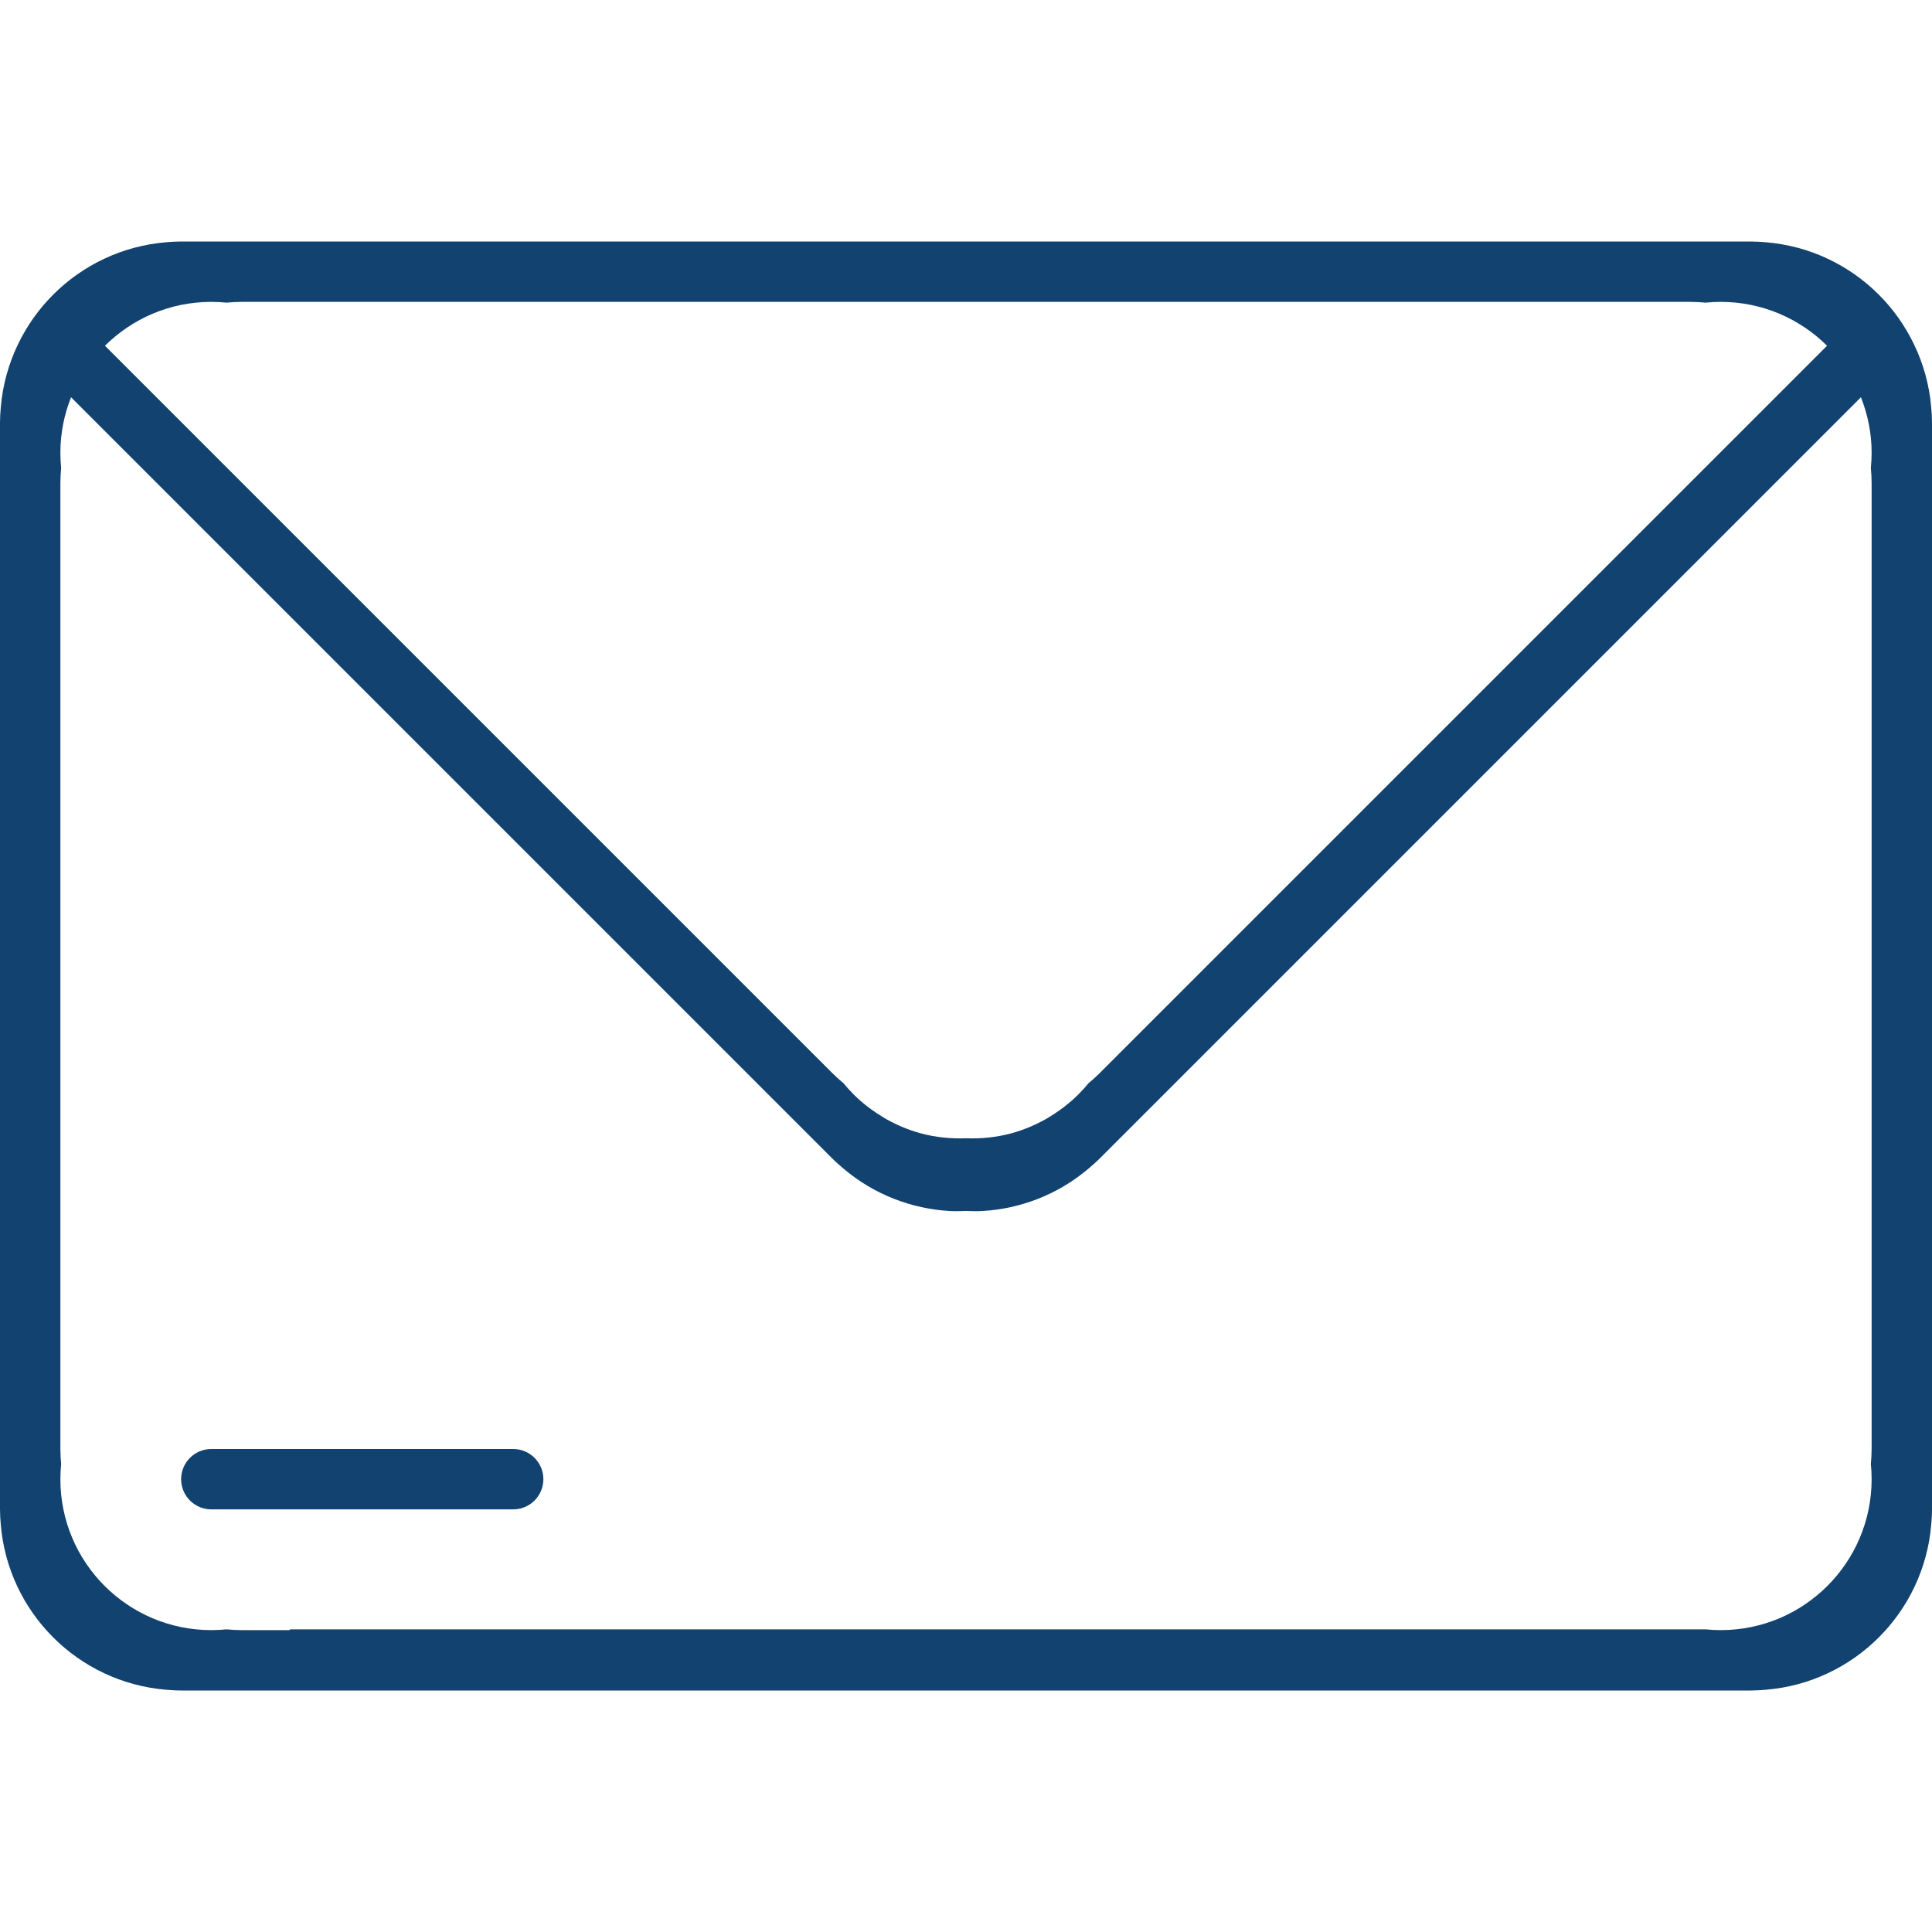
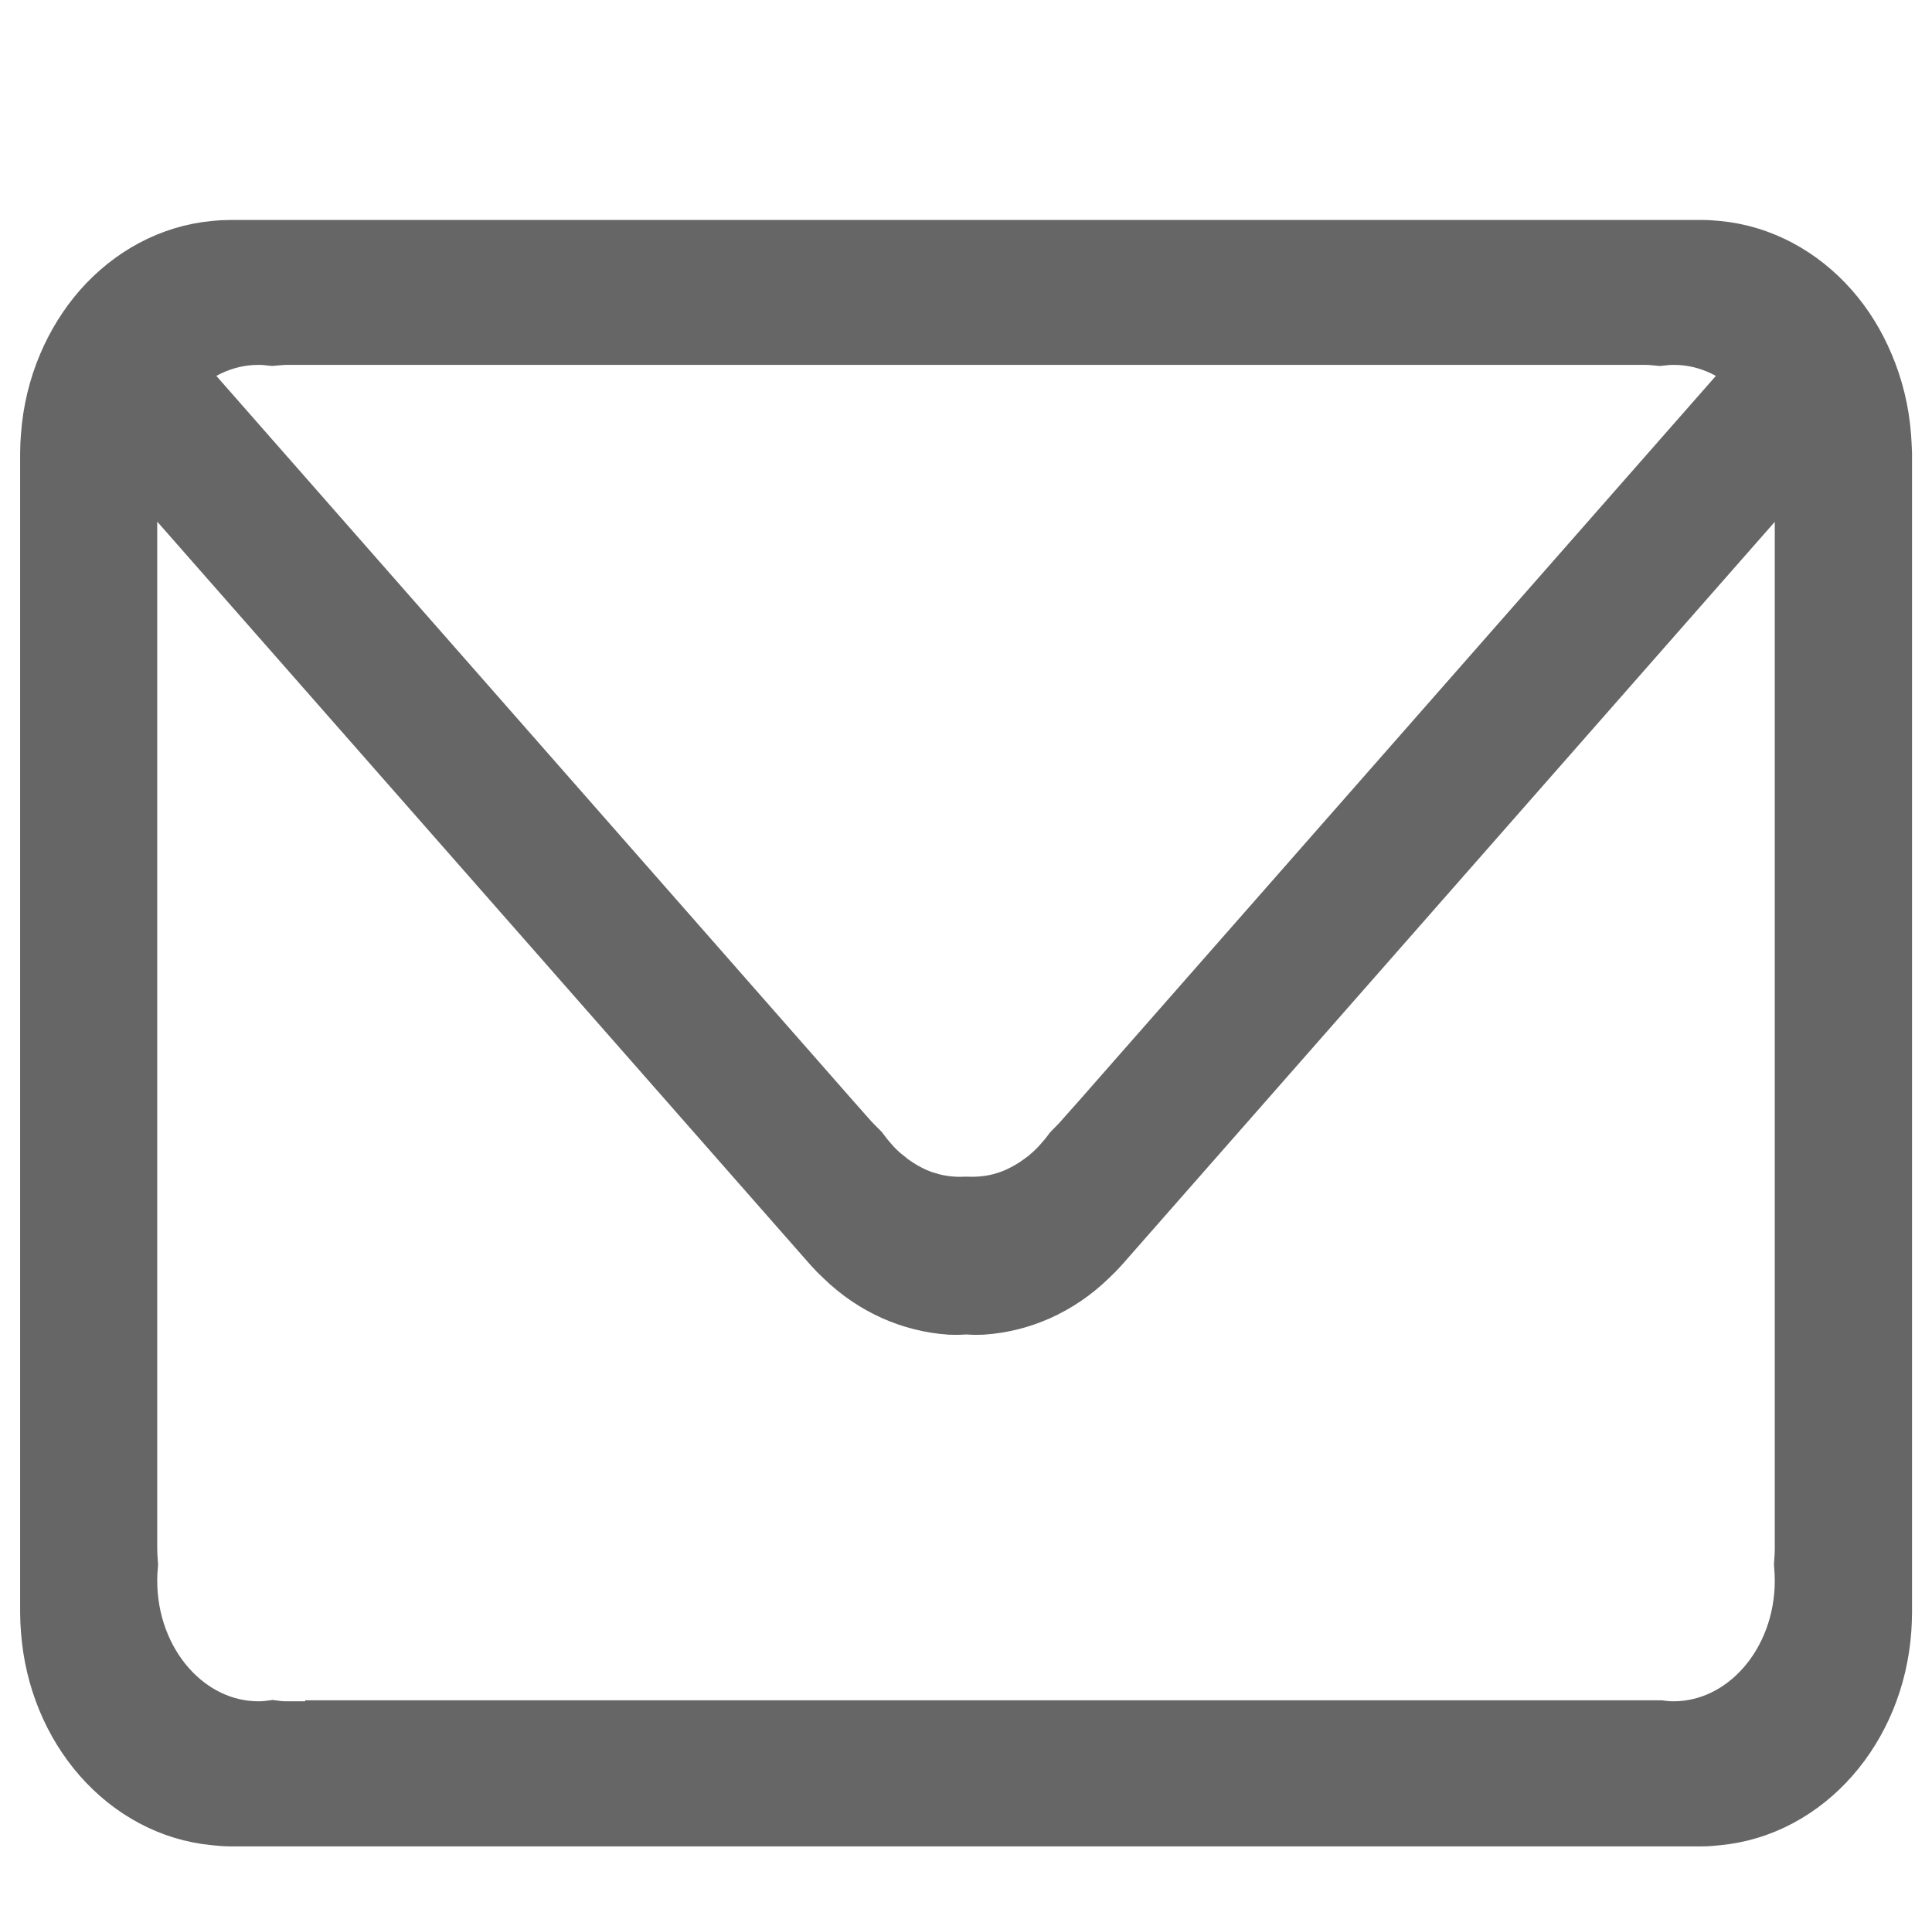
- <svg xmlns="http://www.w3.org/2000/svg" version="1.1" id="Capa_1" x="0px" y="0px" width="24px" height="24px" viewBox="0 0 128 128" style="enable-background:new 0 0 128 128;" xml:space="preserve">
+ <svg xmlns="http://www.w3.org/2000/svg" version="1.1" id="Capa_1" x="0px" y="0px" width="24px" height="23.666px" viewBox="1 -3.833 24 23.666" style="enable-background:new 1 -3.833 24 23.666;" xml:space="preserve">
  <g>
    <g>
-       <path d="M127.949,27c-0.123-1.493-0.523-2.907-1.145-4.194c-0.594-1.234-1.39-2.352-2.351-3.307    c-1.946-1.937-4.554-3.208-7.455-3.448C116.67,16.023,116.338,16,116,16H64H12c-0.338,0-0.67,0.023-1,0.051    c-2.902,0.24-5.509,1.512-7.455,3.448c-0.961,0.955-1.757,2.072-2.351,3.307c-0.62,1.287-1.02,2.701-1.143,4.194    C0.023,27.33,0,27.662,0,28v24v28v20c0,0.338,0.023,0.67,0.051,1c0.481,5.827,5.122,10.468,10.949,10.949    c0.33,0.027,0.662,0.051,1,0.051h4.845h1.142h3.479H64h42.535h3.479h1.143H116c0.338,0,0.67-0.023,1-0.051    c5.827-0.481,10.468-5.122,10.949-10.949c0.027-0.33,0.051-0.662,0.051-1V80V52V28C128,27.662,127.977,27.33,127.949,27z M14,20    c0.338,0,0.671,0.018,1,0.051C15.33,20.023,15.662,20,16,20h1.986H64h46.014H112c0.338,0,0.67,0.023,1,0.051    c0.329-0.033,0.662-0.051,1-0.051c2.75,0,5.238,1.111,7.047,2.907L75.682,68.271l-1.424,1.424L72.854,71.1    c-0.237,0.238-0.487,0.457-0.74,0.67l-0.002,0.002c-0.209,0.256-0.434,0.504-0.672,0.742c-0.291,0.293-0.601,0.555-0.916,0.803    c-0.084,0.064-0.17,0.125-0.254,0.187c-0.256,0.188-0.519,0.363-0.787,0.522c-0.073,0.045-0.146,0.09-0.221,0.131    c-0.718,0.4-1.473,0.713-2.25,0.926c-0.002,0-0.003,0.001-0.005,0.001C66.023,75.352,65.01,75.45,64,75.415    c-1.01,0.035-2.024-0.063-3.007-0.332c-0.002,0-0.003-0.001-0.005-0.001c-0.777-0.213-1.532-0.525-2.25-0.926    c-0.074-0.041-0.146-0.086-0.22-0.131c-0.27-0.159-0.531-0.334-0.787-0.522c-0.085-0.062-0.171-0.121-0.255-0.187    c-0.315-0.248-0.625-0.51-0.916-0.803c-0.238-0.238-0.462-0.486-0.671-0.742l-0.002-0.002c-0.253-0.213-0.503-0.432-0.741-0.67    l-1.404-1.404l-1.424-1.424L6.953,22.907C8.761,21.111,11.25,20,14,20z M124,32v1.986V52v28v14.014V96c0,0.338-0.023,0.67-0.051,1    c0.033,0.329,0.051,0.662,0.051,1c0,5.521-4.477,10-10,10c-0.338,0-0.671-0.018-1-0.051h-4.211h-4.626H23.837h-4.626L19.182,108    h-1.195h-1.142H16c-0.338,0-0.67-0.023-1-0.051c-0.329,0.033-0.662,0.051-1,0.051c-5.523,0-10-4.479-10-10    c0-0.338,0.018-0.671,0.051-1C4.023,96.67,4,96.338,4,96v-1.986V80V52V33.986V32c0-0.338,0.023-0.67,0.051-1    C4.018,30.671,4,30.338,4,30c0-1.301,0.256-2.54,0.708-3.681l50.438,50.438c0.238,0.239,0.49,0.457,0.743,0.671    c2.036,1.727,4.509,2.653,7.021,2.805l0.072,0.004c0.339,0.019,0.678,0.003,1.018-0.008c0.34,0.011,0.68,0.025,1.018,0.008    l0.072-0.004c2.512-0.15,4.984-1.078,7.021-2.805c0.252-0.214,0.505-0.432,0.742-0.671l50.438-50.438    C123.744,27.46,124,28.699,124,30c0,0.338-0.018,0.671-0.051,1C123.977,31.33,124,31.662,124,32z" fill="#12426f" />
-       <path d="M34,96H14c-1.104,0-2,0.896-2,2s0.896,2,2,2h20c1.104,0,2-0.896,2-2S35.104,96,34,96z" fill="#12426f" />
+       <path style="fill:#828282;stroke:#666666;stroke-miterlimit:10;" d="M24.241,1.598C24.219,1.3,24.147,1.017,24.038,0.76    c-0.104-0.247-0.242-0.471-0.411-0.662c-0.343-0.388-0.802-0.642-1.312-0.689c-0.06-0.005-0.115-0.01-0.176-0.01h-9.141h-9.14    c-0.06,0-0.118,0.004-0.176,0.01C3.173-0.544,2.715-0.29,2.372,0.097C2.204,0.288,2.064,0.513,1.959,0.76    C1.85,1.017,1.78,1.3,1.759,1.598C1.754,1.665,1.75,1.73,1.75,1.799v4.8v5.599v4c0,0.068,0.004,0.133,0.009,0.201    c0.084,1.166,0.9,2.094,1.924,2.189C3.741,18.594,3.799,18.6,3.859,18.6h0.852h0.201h0.612h7.477h7.479h0.609h0.201h0.853    c0.06,0,0.116-0.006,0.177-0.012c1.022-0.096,1.84-1.021,1.924-2.189c0.004-0.068,0.008-0.133,0.008-0.201v-4V6.599v-4.8    C24.25,1.73,24.245,1.665,24.241,1.598z M4.211,0.199c0.06,0,0.118,0.004,0.176,0.011c0.058-0.005,0.116-0.011,0.176-0.011h0.349    H13h8.088h0.351c0.061,0,0.116,0.005,0.176,0.011c0.059-0.007,0.117-0.011,0.177-0.011c0.483,0,0.921,0.222,1.237,0.582    l-7.974,9.074l-0.25,0.285l-0.248,0.279c-0.041,0.049-0.086,0.09-0.129,0.135l0,0c-0.037,0.051-0.078,0.1-0.119,0.146    c-0.053,0.061-0.104,0.113-0.161,0.162c-0.016,0.014-0.029,0.025-0.043,0.039c-0.048,0.037-0.093,0.07-0.142,0.104    c-0.013,0.01-0.024,0.02-0.038,0.025c-0.126,0.08-0.259,0.145-0.396,0.186l0,0c-0.174,0.055-0.352,0.072-0.528,0.066    c-0.179,0.008-0.354-0.012-0.529-0.066c0,0,0,0-0.001,0c-0.136-0.041-0.27-0.105-0.396-0.186    c-0.012-0.008-0.024-0.016-0.037-0.025c-0.049-0.031-0.094-0.068-0.139-0.105c-0.016-0.012-0.031-0.023-0.045-0.037    c-0.056-0.049-0.11-0.102-0.161-0.162c-0.042-0.047-0.081-0.096-0.118-0.146l0,0c-0.045-0.045-0.089-0.088-0.131-0.135    l-0.247-0.279l-0.25-0.285L2.972,0.779C3.29,0.421,3.728,0.199,4.211,0.199z M23.547,2.598v0.397v3.604v5.599V15v0.398    c0,0.068-0.004,0.133-0.009,0.199c0.005,0.066,0.009,0.133,0.009,0.201c0,1.105-0.787,2-1.759,2c-0.061,0-0.117-0.004-0.176-0.012    h-0.739H20.06H5.94H5.127l-0.005,0.012h-0.21H4.711H4.563c-0.06,0-0.118-0.004-0.176-0.012c-0.058,0.008-0.116,0.012-0.176,0.012    c-0.971,0-1.758-0.895-1.758-2c0-0.068,0.003-0.135,0.009-0.201c-0.005-0.066-0.009-0.131-0.009-0.199V15v-2.803V6.599V2.995    V2.598c0-0.068,0.004-0.134,0.009-0.2c-0.005-0.065-0.009-0.132-0.009-0.2c0-0.261,0.045-0.508,0.125-0.736l8.866,10.087    c0.042,0.047,0.086,0.092,0.131,0.133c0.358,0.348,0.792,0.531,1.233,0.563h0.012c0.063,0.004,0.119,0,0.182-0.004    c0.063,0.004,0.119,0.008,0.181,0.004h0.013c0.44-0.031,0.875-0.215,1.233-0.563c0.045-0.041,0.088-0.086,0.131-0.133    l8.864-10.087c0.08,0.229,0.125,0.476,0.125,0.736c0,0.068-0.004,0.134-0.01,0.2C23.543,2.464,23.547,2.53,23.547,2.598z" />
    </g>
  </g>
-   <g>
- </g>
-   <g>
- </g>
-   <g>
- </g>
-   <g>
- </g>
-   <g>
- </g>
-   <g>
- </g>
-   <g>
- </g>
-   <g>
- </g>
-   <g>
- </g>
-   <g>
- </g>
-   <g>
- </g>
-   <g>
- </g>
-   <g>
- </g>
-   <g>
- </g>
-   <g>
- </g>
</svg>
